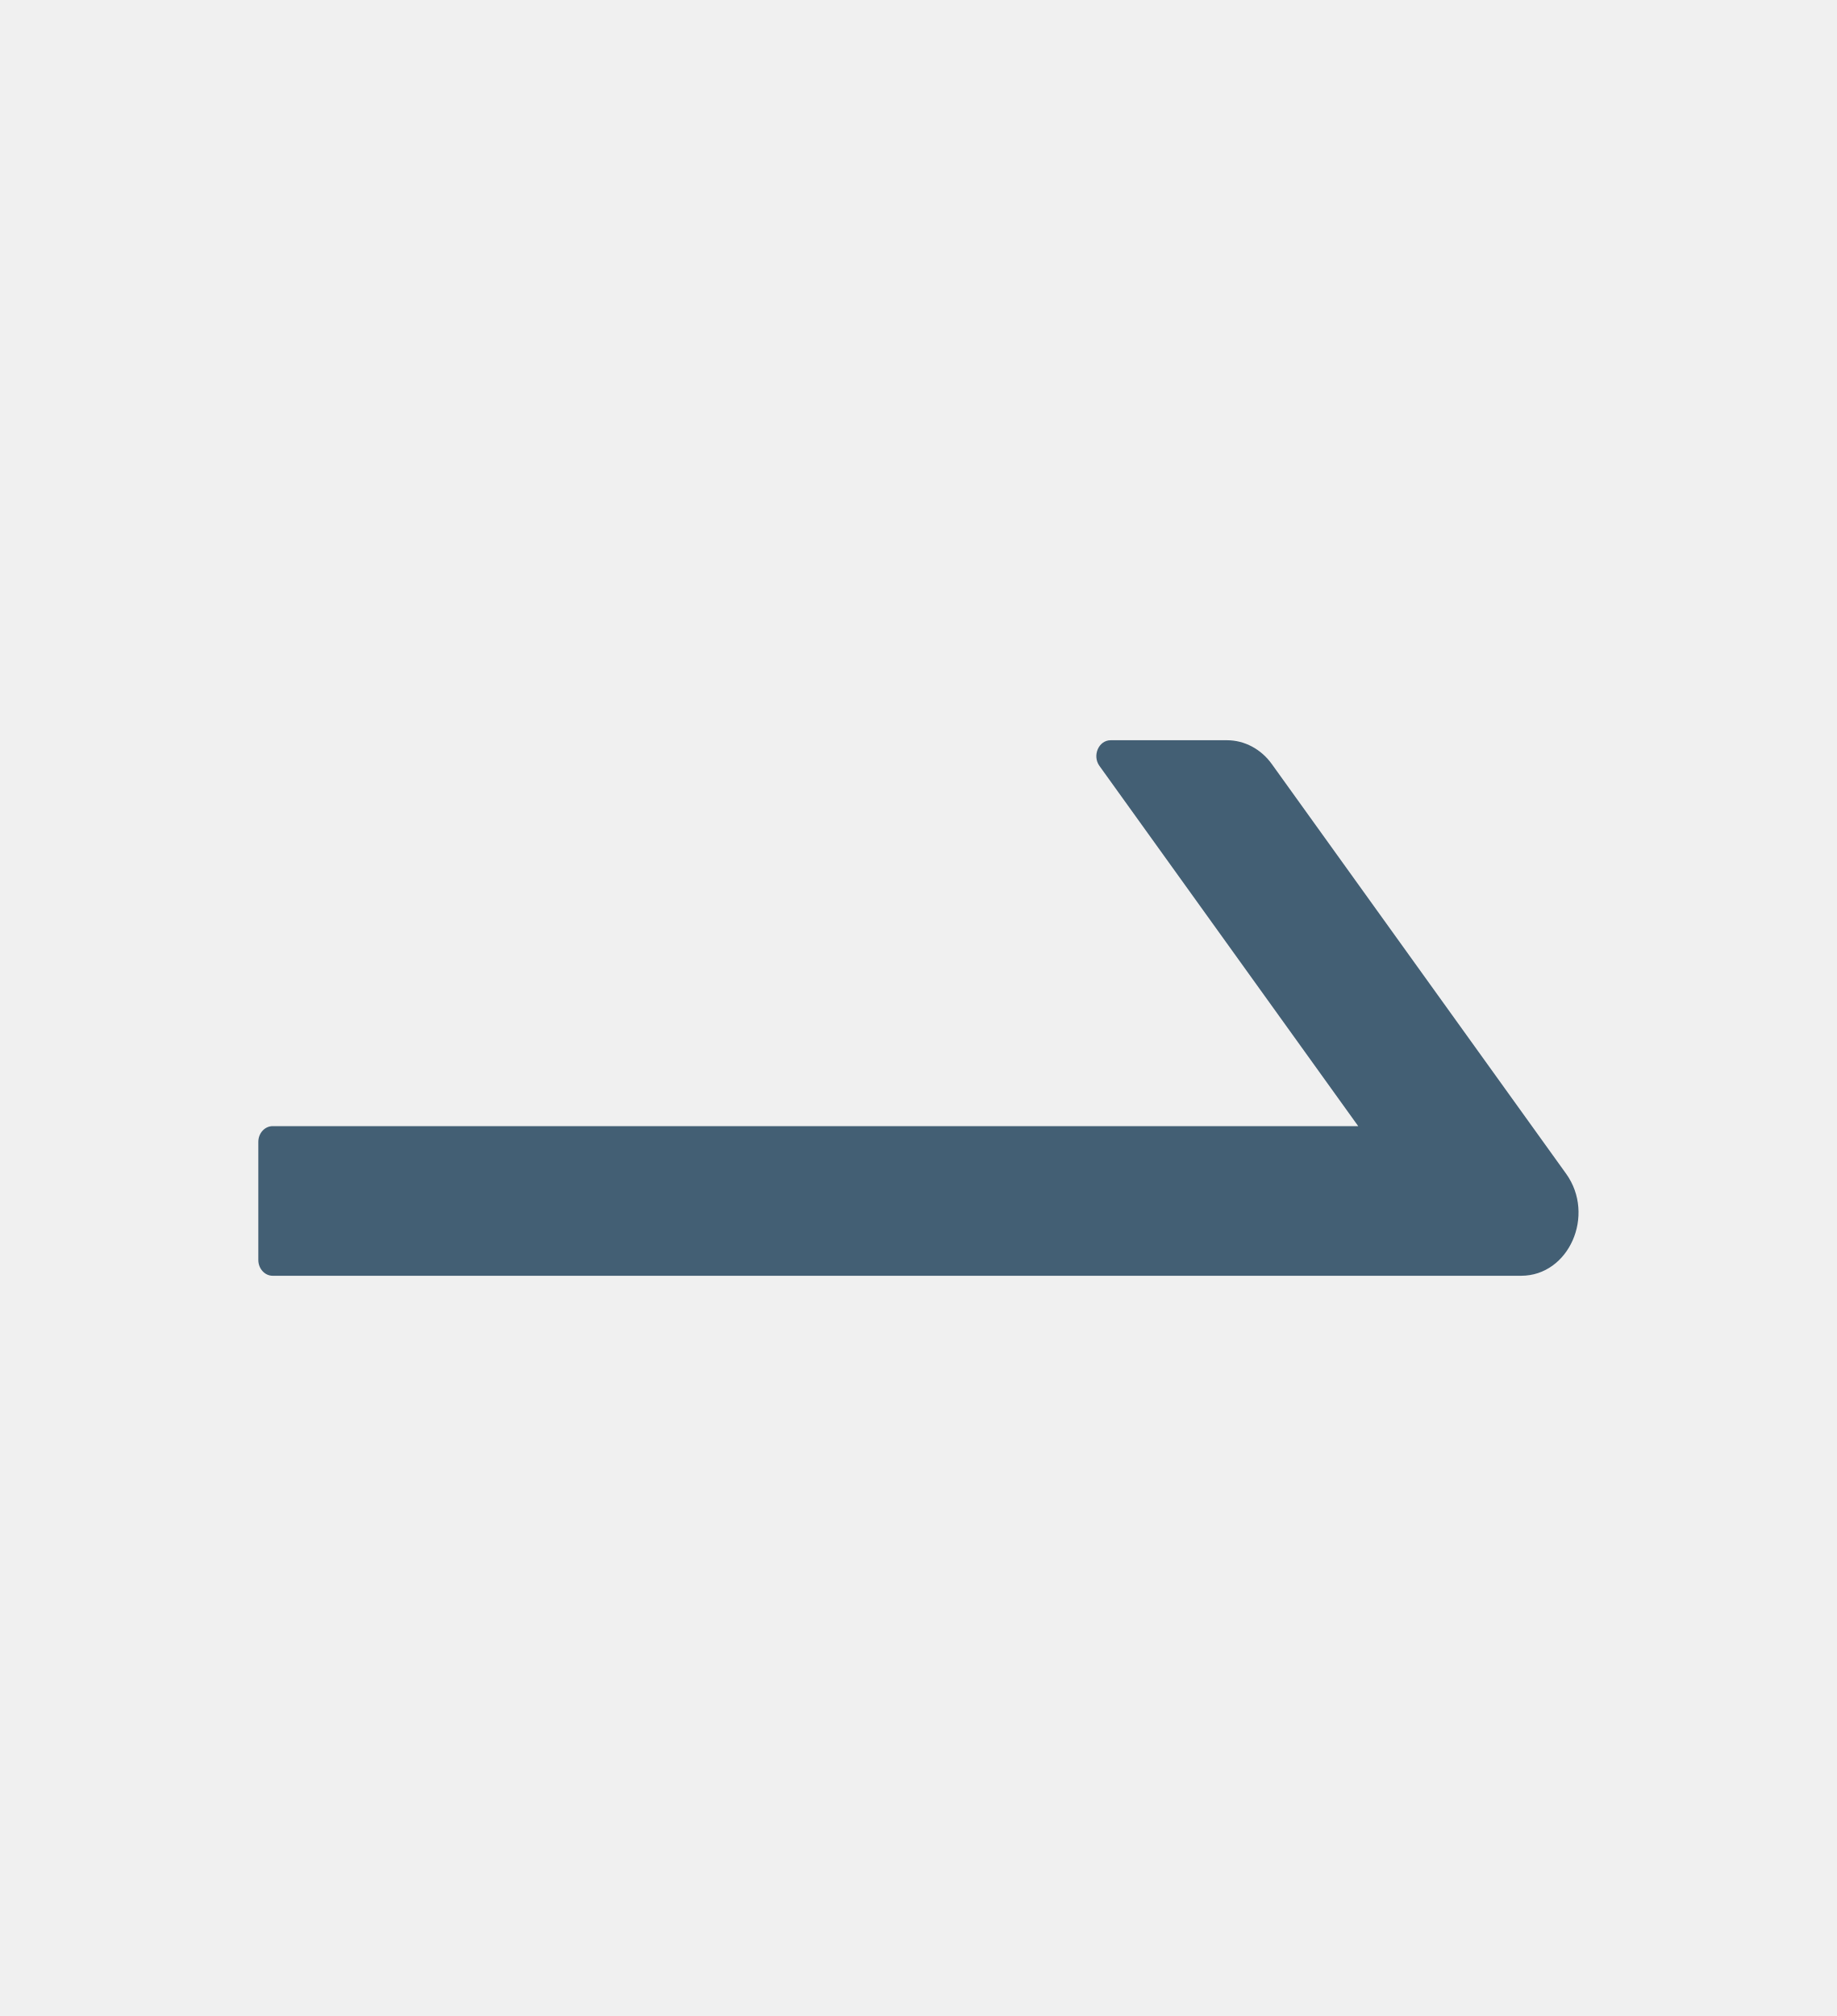
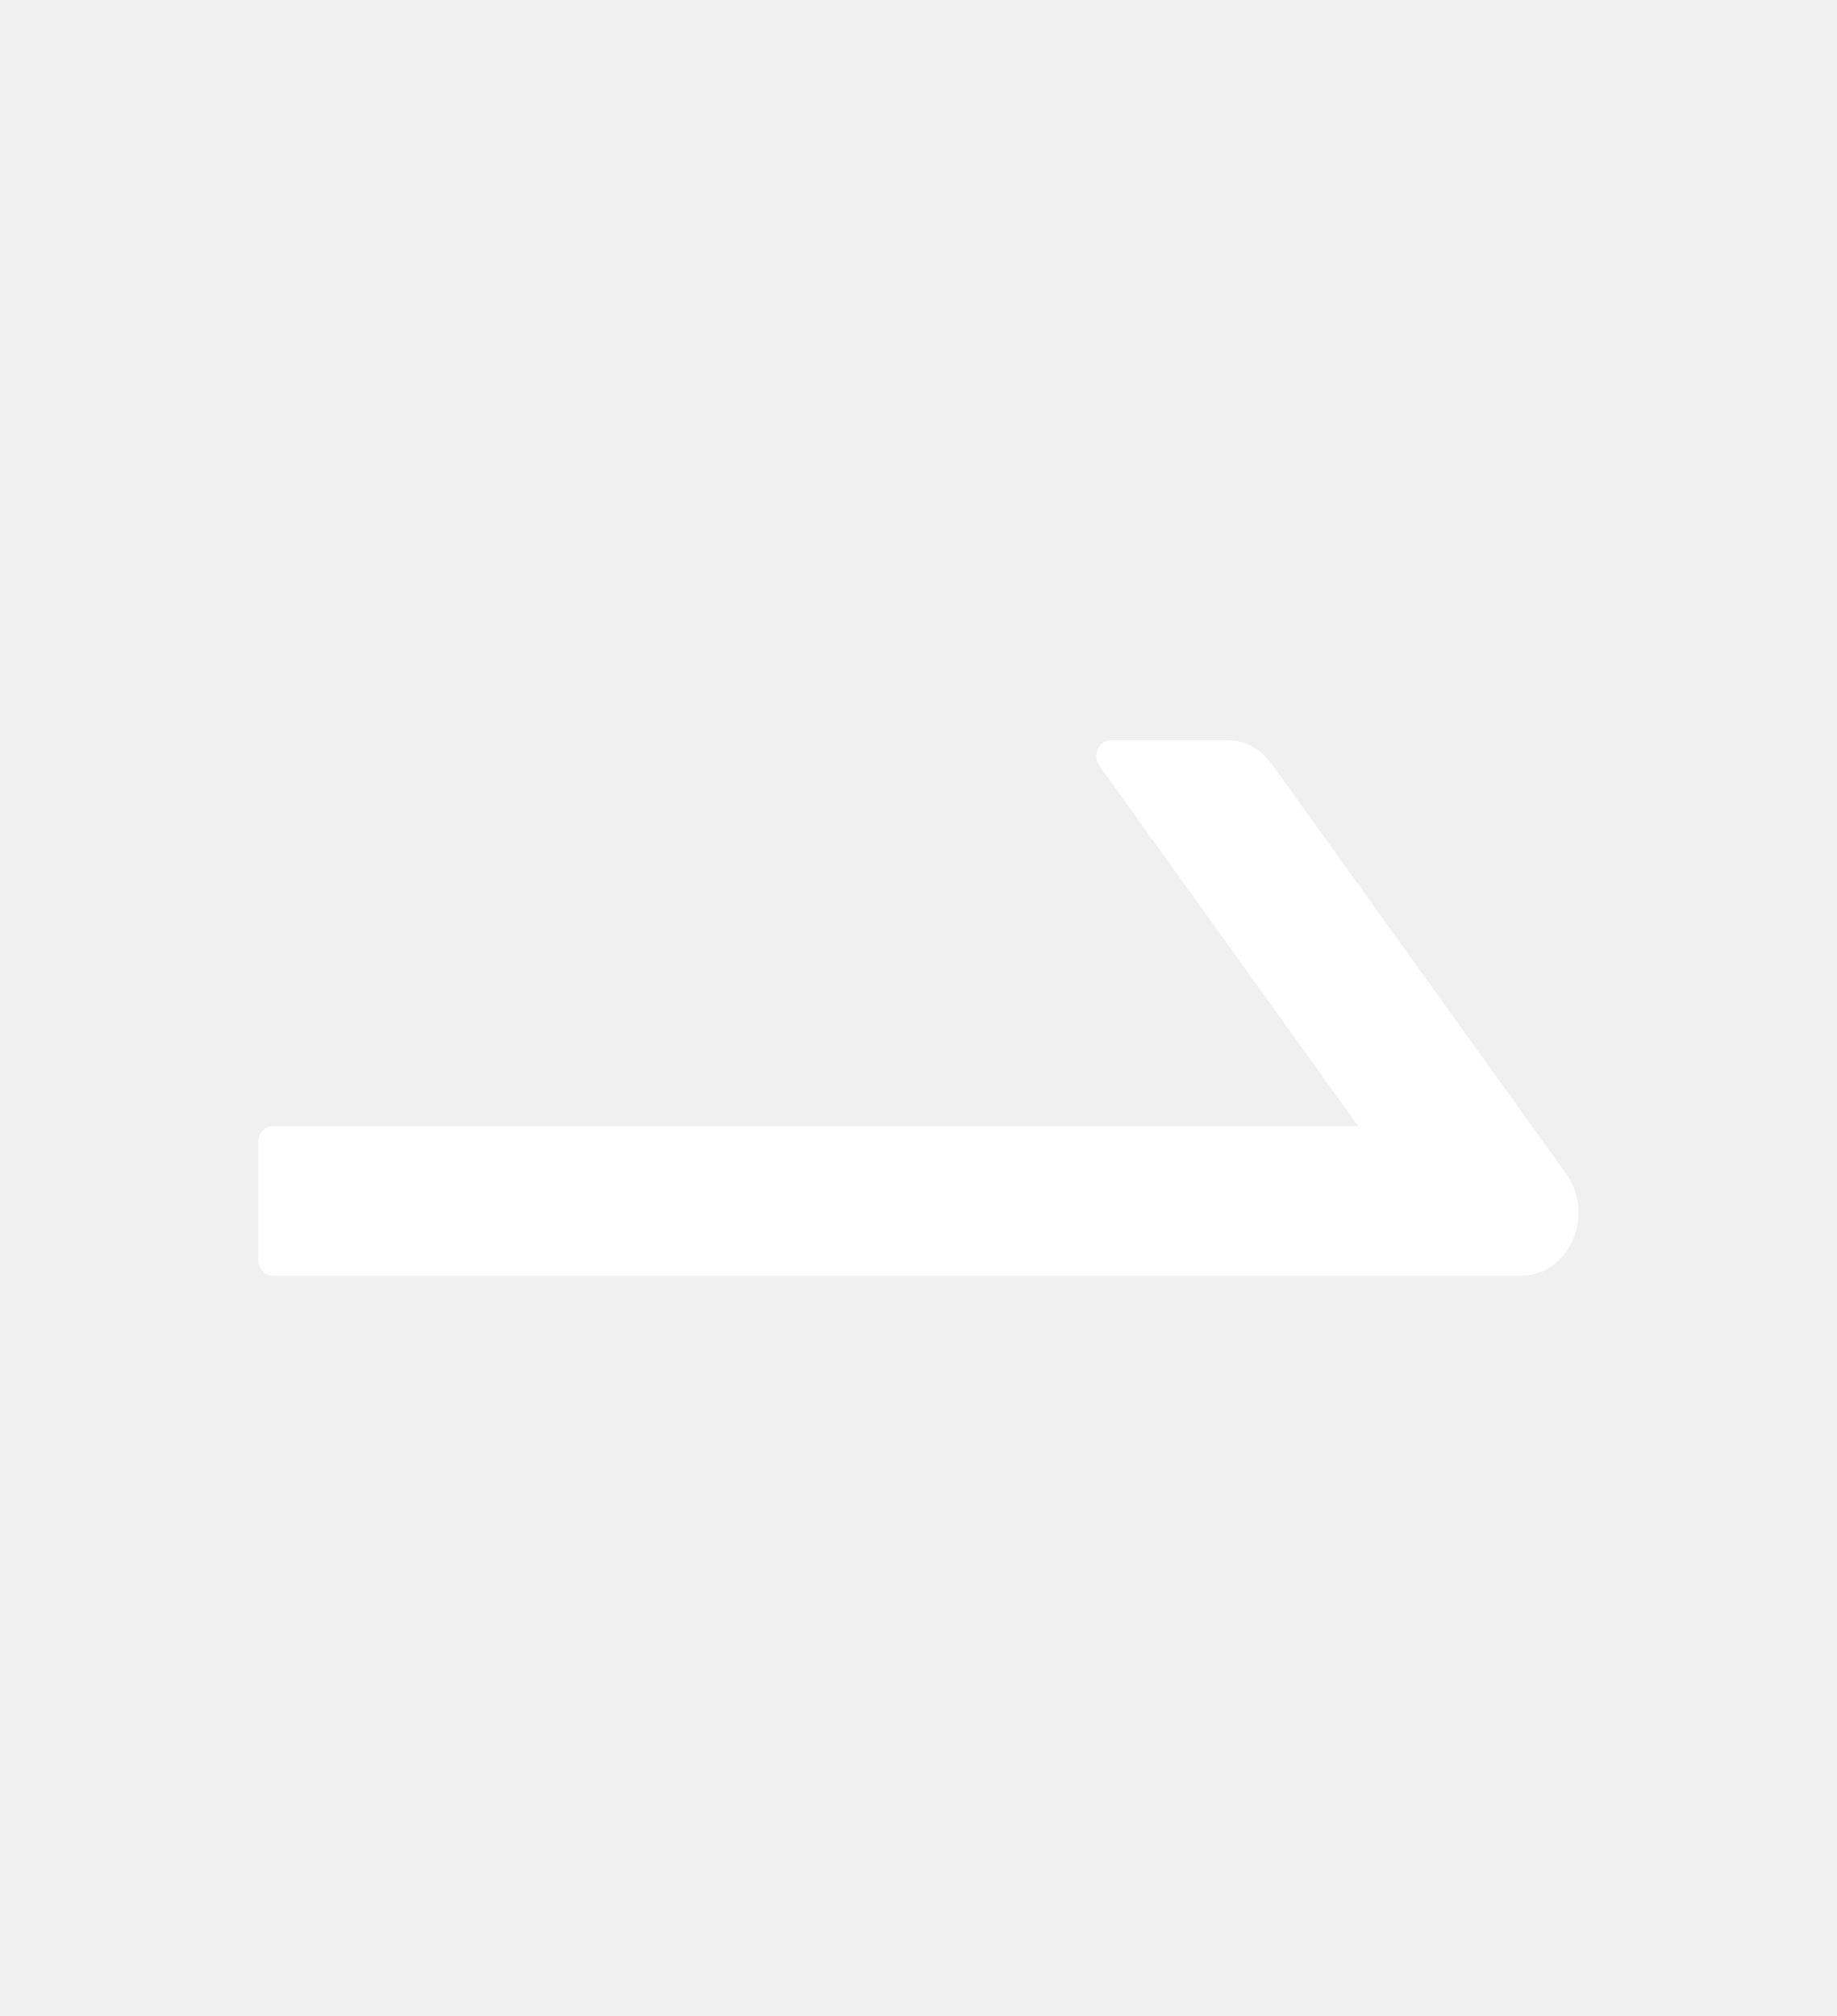
- <svg xmlns="http://www.w3.org/2000/svg" width="41" height="45" viewBox="0 0 41 45" fill="none">
+ <svg xmlns="http://www.w3.org/2000/svg" width="41" height="45" viewBox="0 0 41 45">
  <g id="design:swap-left-outlined">
-     <path id="Vector" d="M6.086 25.137H30.317L24.54 17.095C24.376 16.866 24.524 16.523 24.792 16.523H27.387C27.779 16.523 28.151 16.721 28.392 17.06L34.958 26.2C35.619 27.123 35.022 28.477 33.953 28.477H6.086C5.91 28.477 5.766 28.318 5.766 28.125V25.488C5.766 25.295 5.91 25.137 6.086 25.137Z" fill="#435F74" />
+     <path id="Vector" d="M6.086 25.137H30.317L24.54 17.095C24.376 16.866 24.524 16.523 24.792 16.523H27.387C27.779 16.523 28.151 16.721 28.392 17.06L34.958 26.2C35.619 27.123 35.022 28.477 33.953 28.477H6.086C5.91 28.477 5.766 28.318 5.766 28.125V25.488C5.766 25.295 5.91 25.137 6.086 25.137Z" fill="#fff" />
  </g>
</svg>
